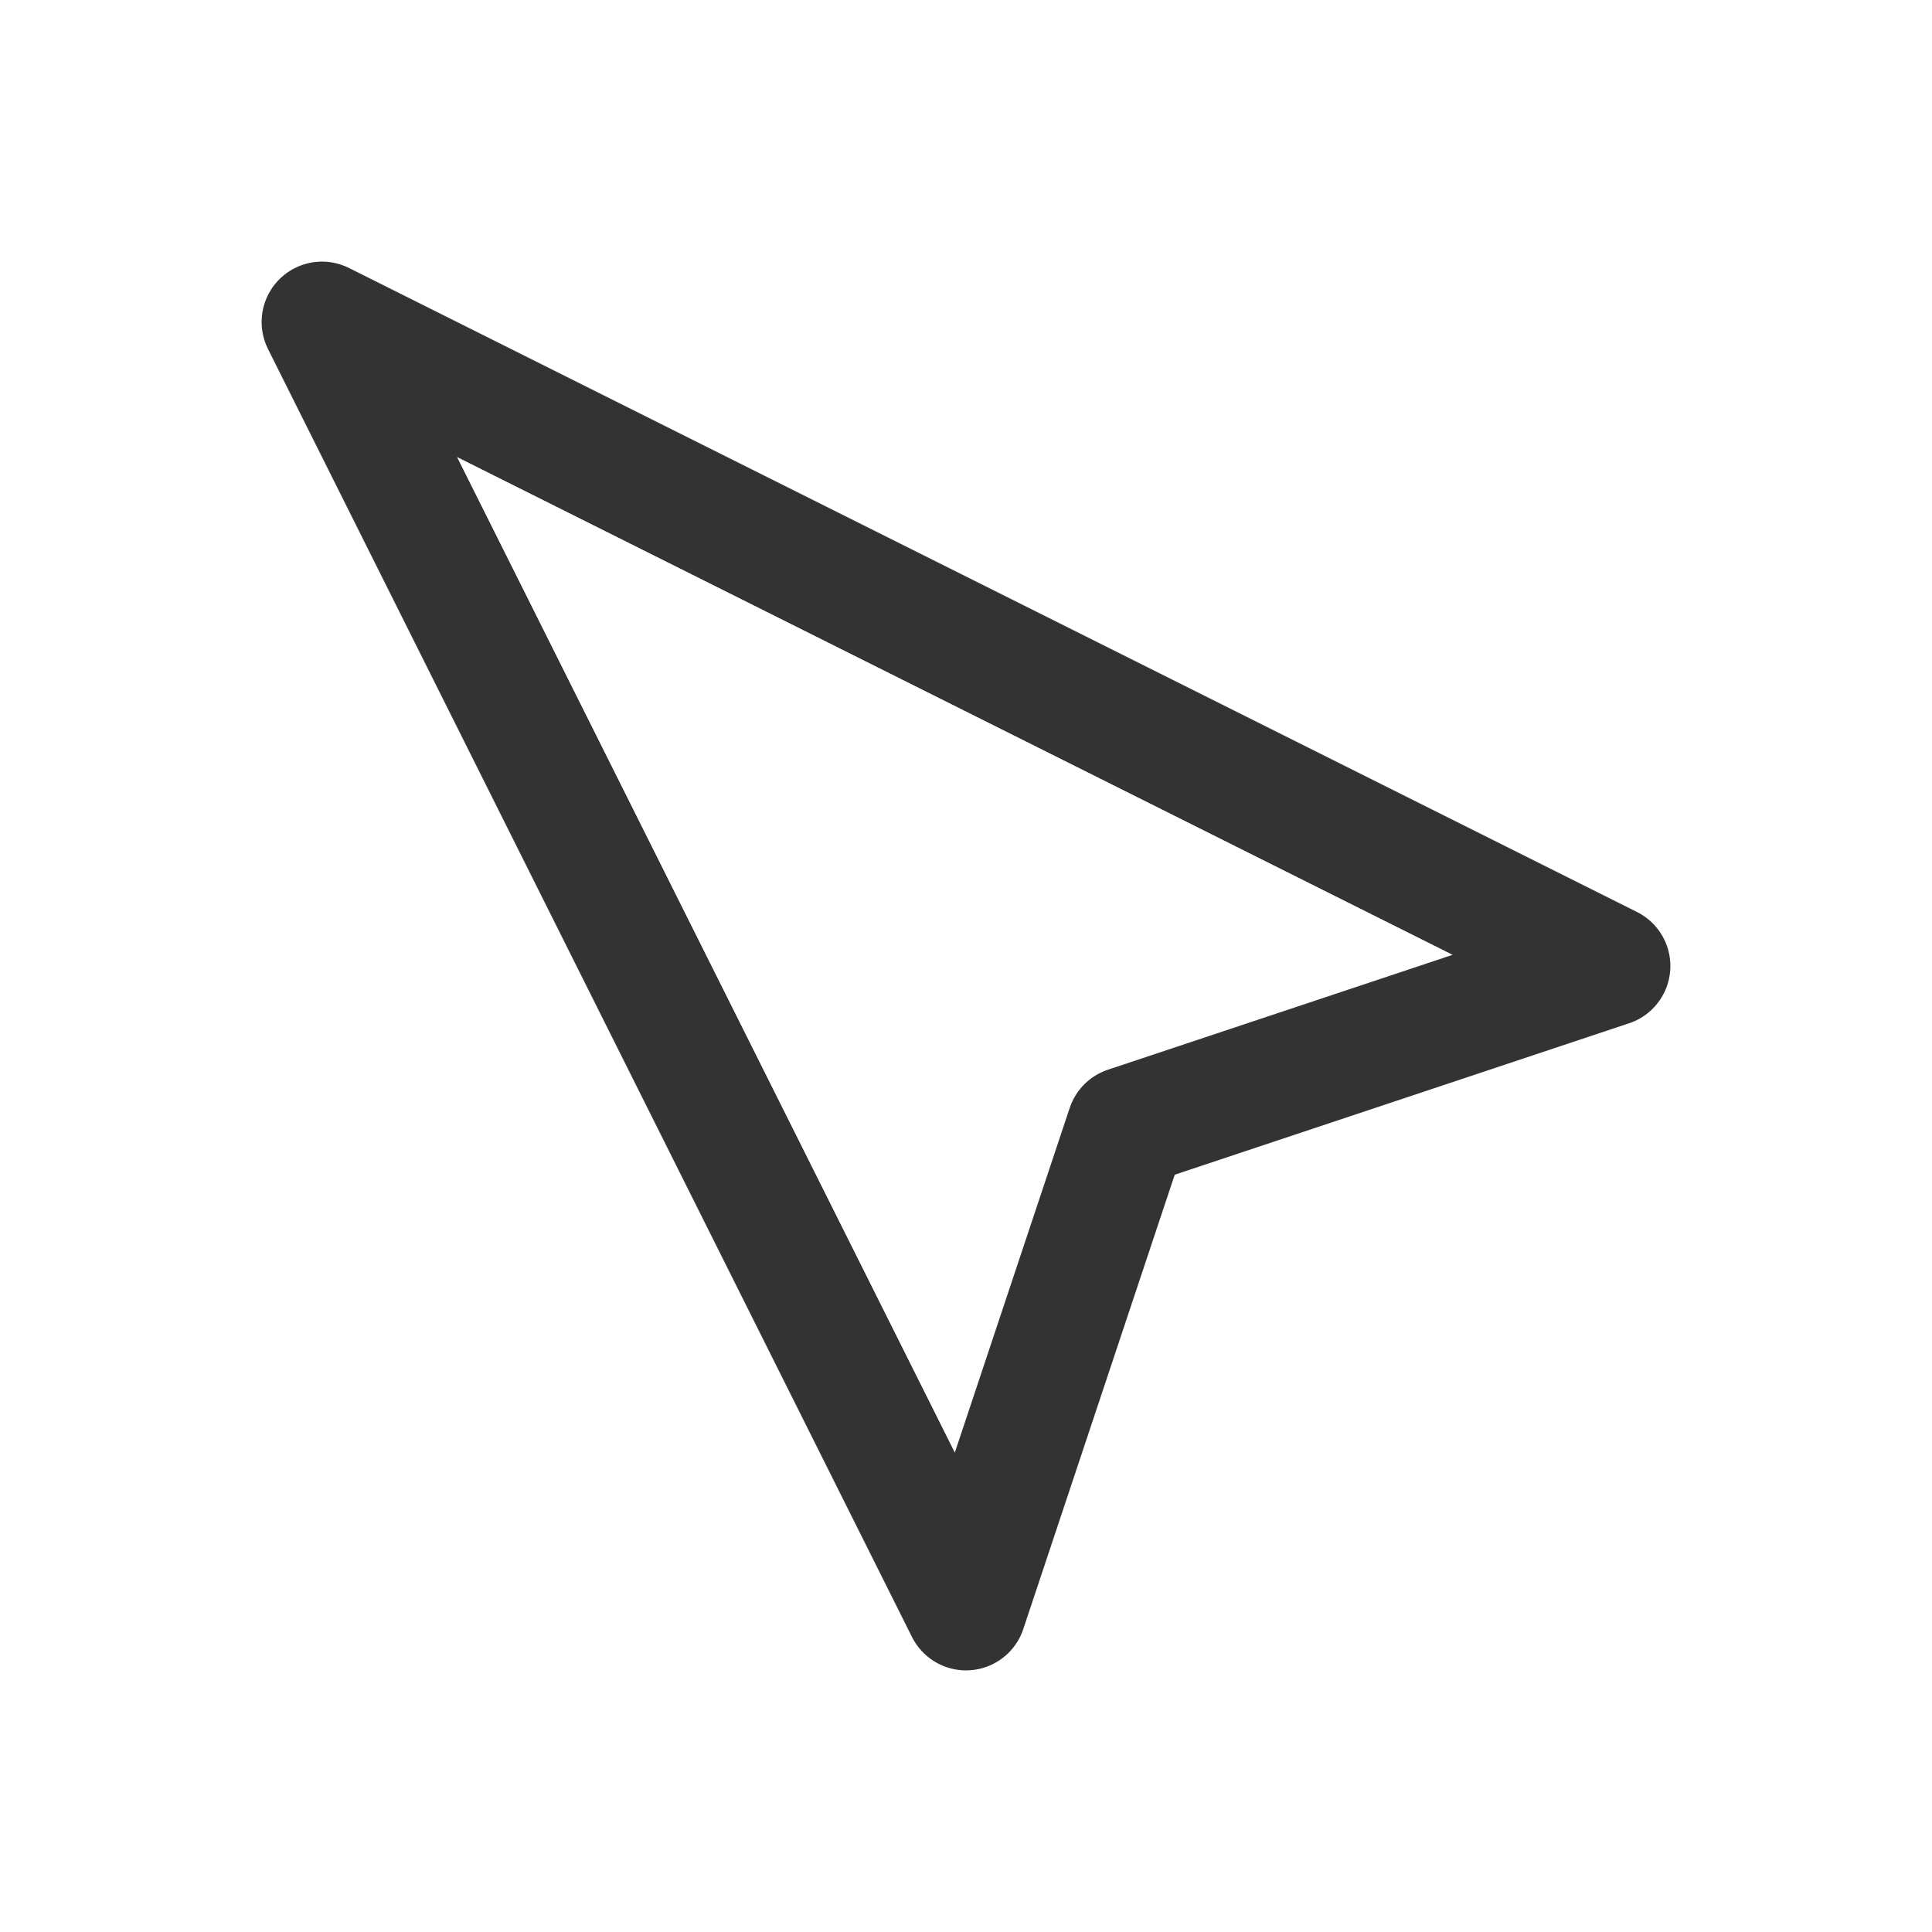
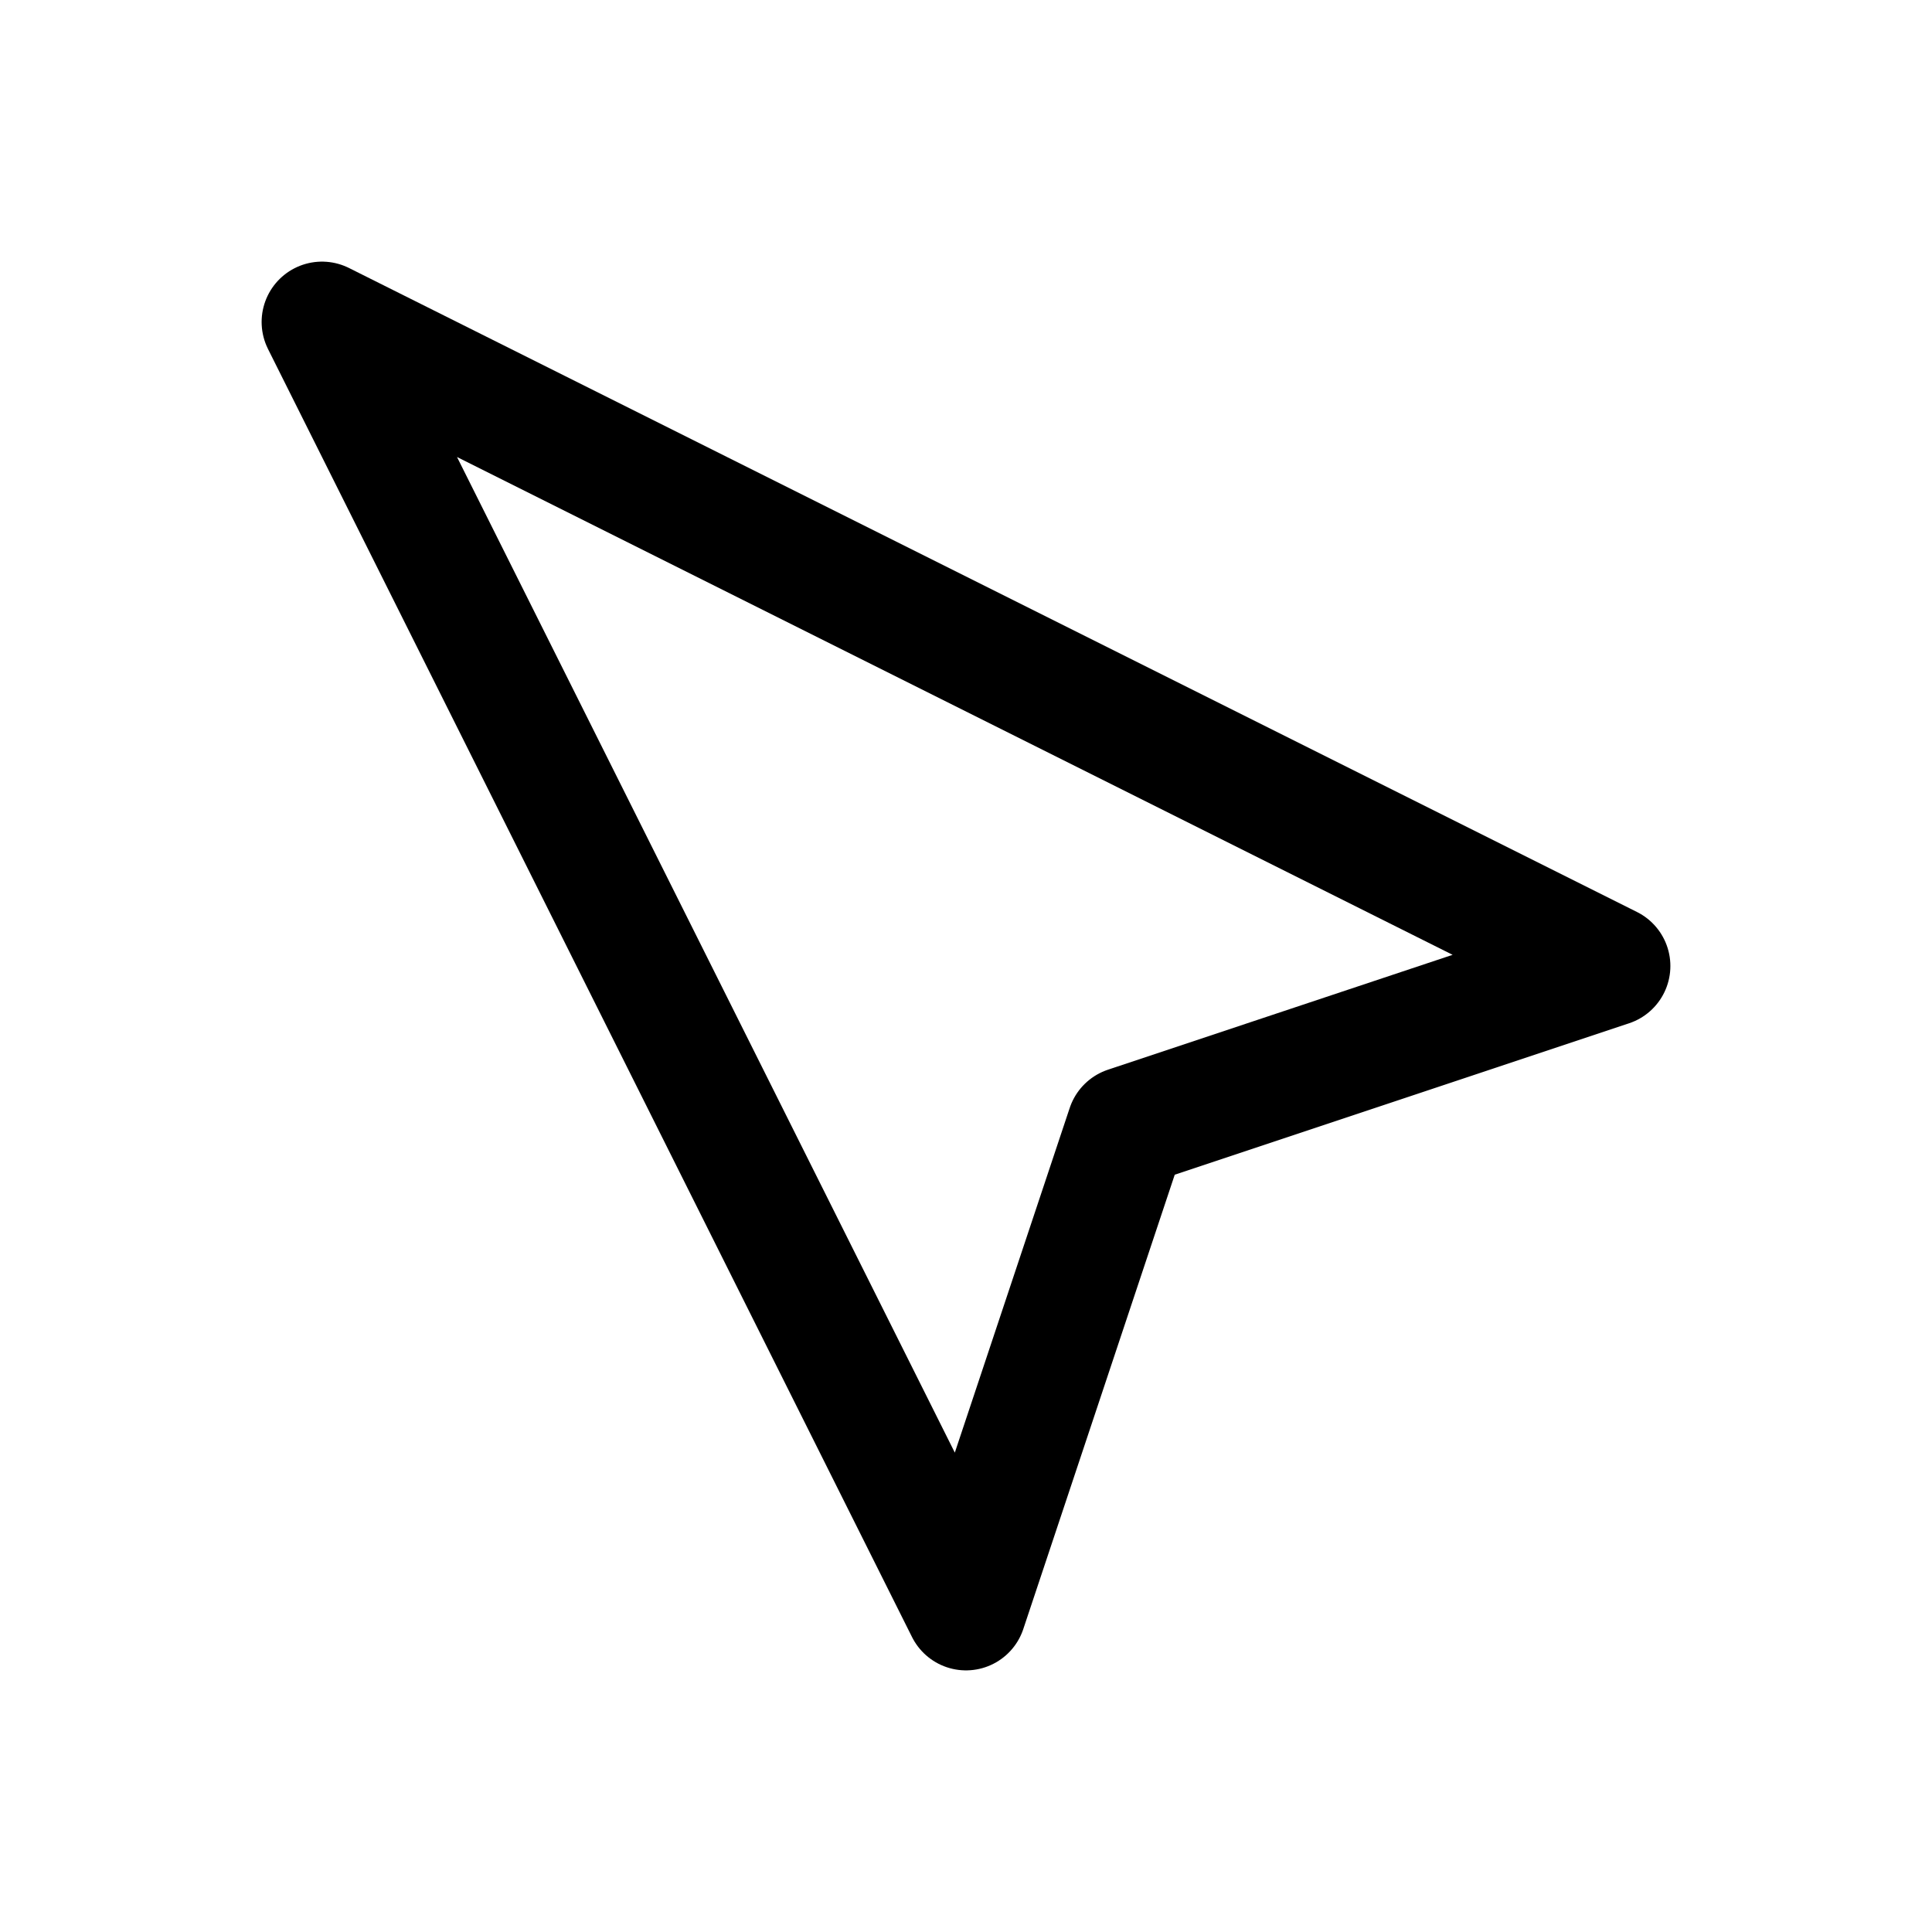
<svg xmlns="http://www.w3.org/2000/svg" width="240" height="240" id="svg5" version="1.1">
  <defs id="defs2">
    </defs>
  <g id="layer1">
-     <path style="fill:none;stroke:#333333;stroke-width:15;stroke-linecap:round;stroke-linejoin:round;stroke-dasharray:none;stroke-opacity:1" d="M 140,140 120,200 40,40 200,120 140,140" id="path245" />
+     <path style="fill:none;stroke:#000000;stroke-width:15;stroke-linecap:round;stroke-linejoin:round;stroke-dasharray:none;stroke-opacity:1" d="M 140,140 120,200 40,40 200,120 140,140" id="path245" />
  </g>
</svg>
